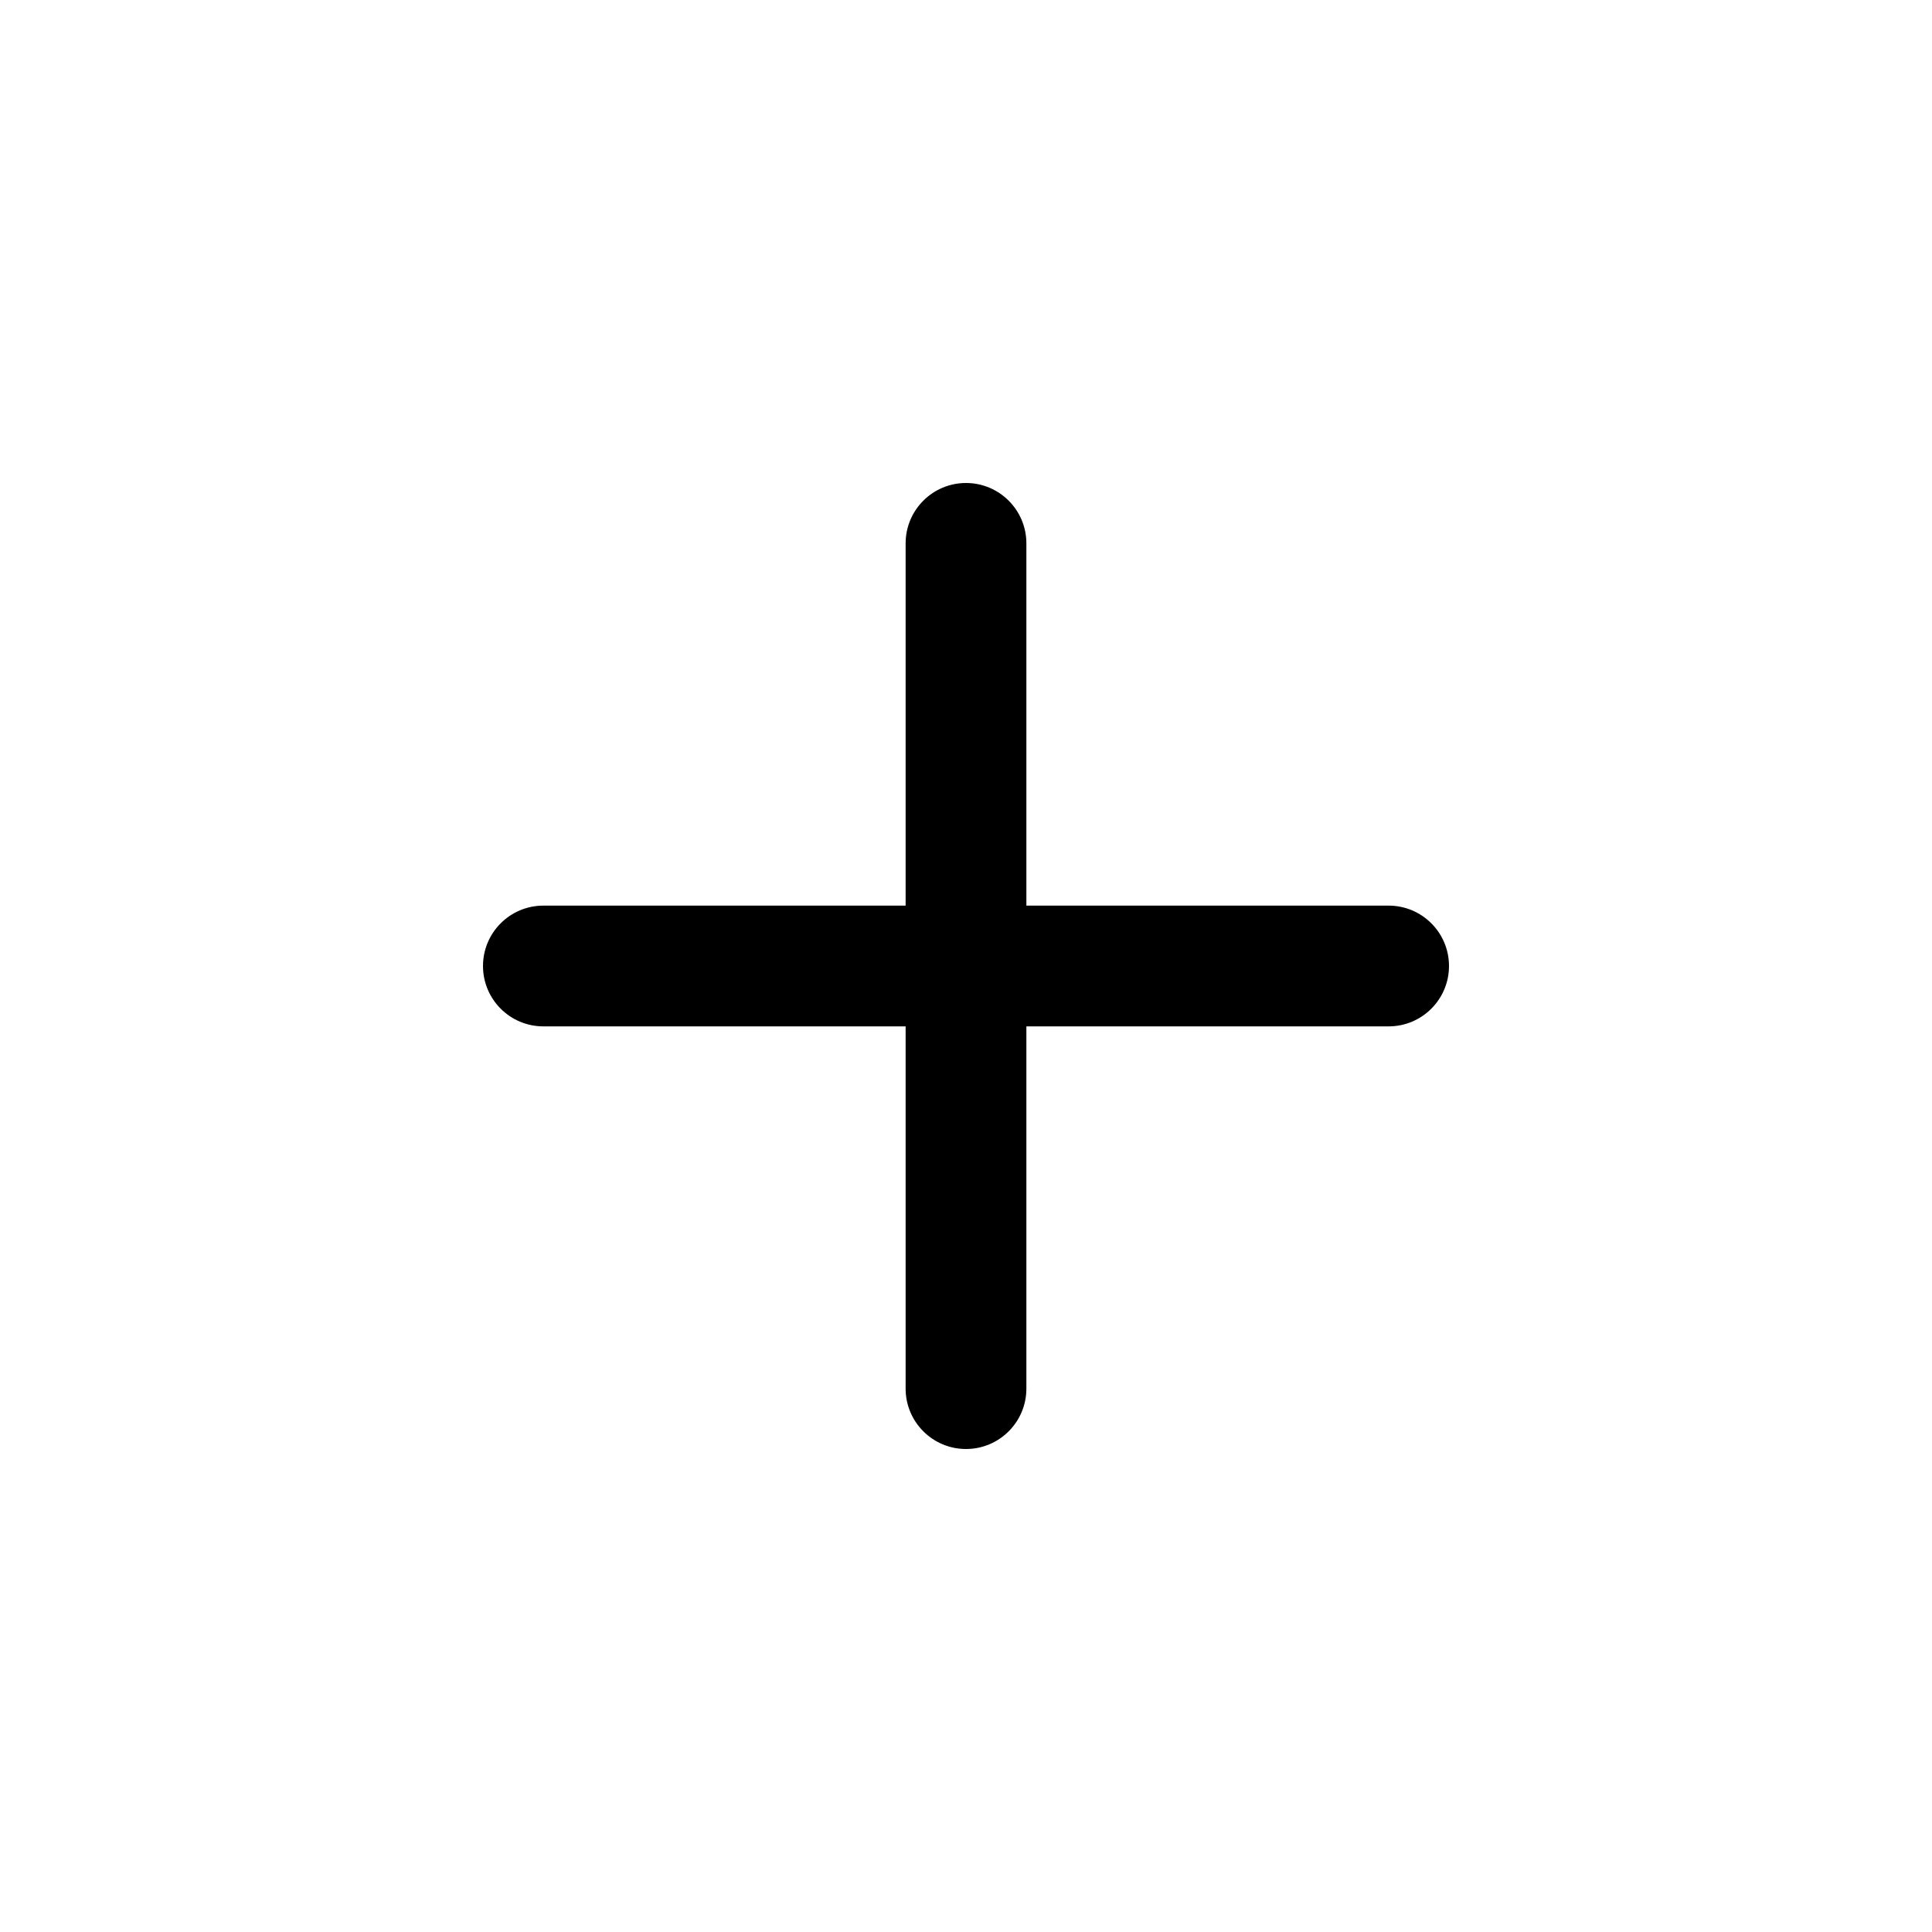
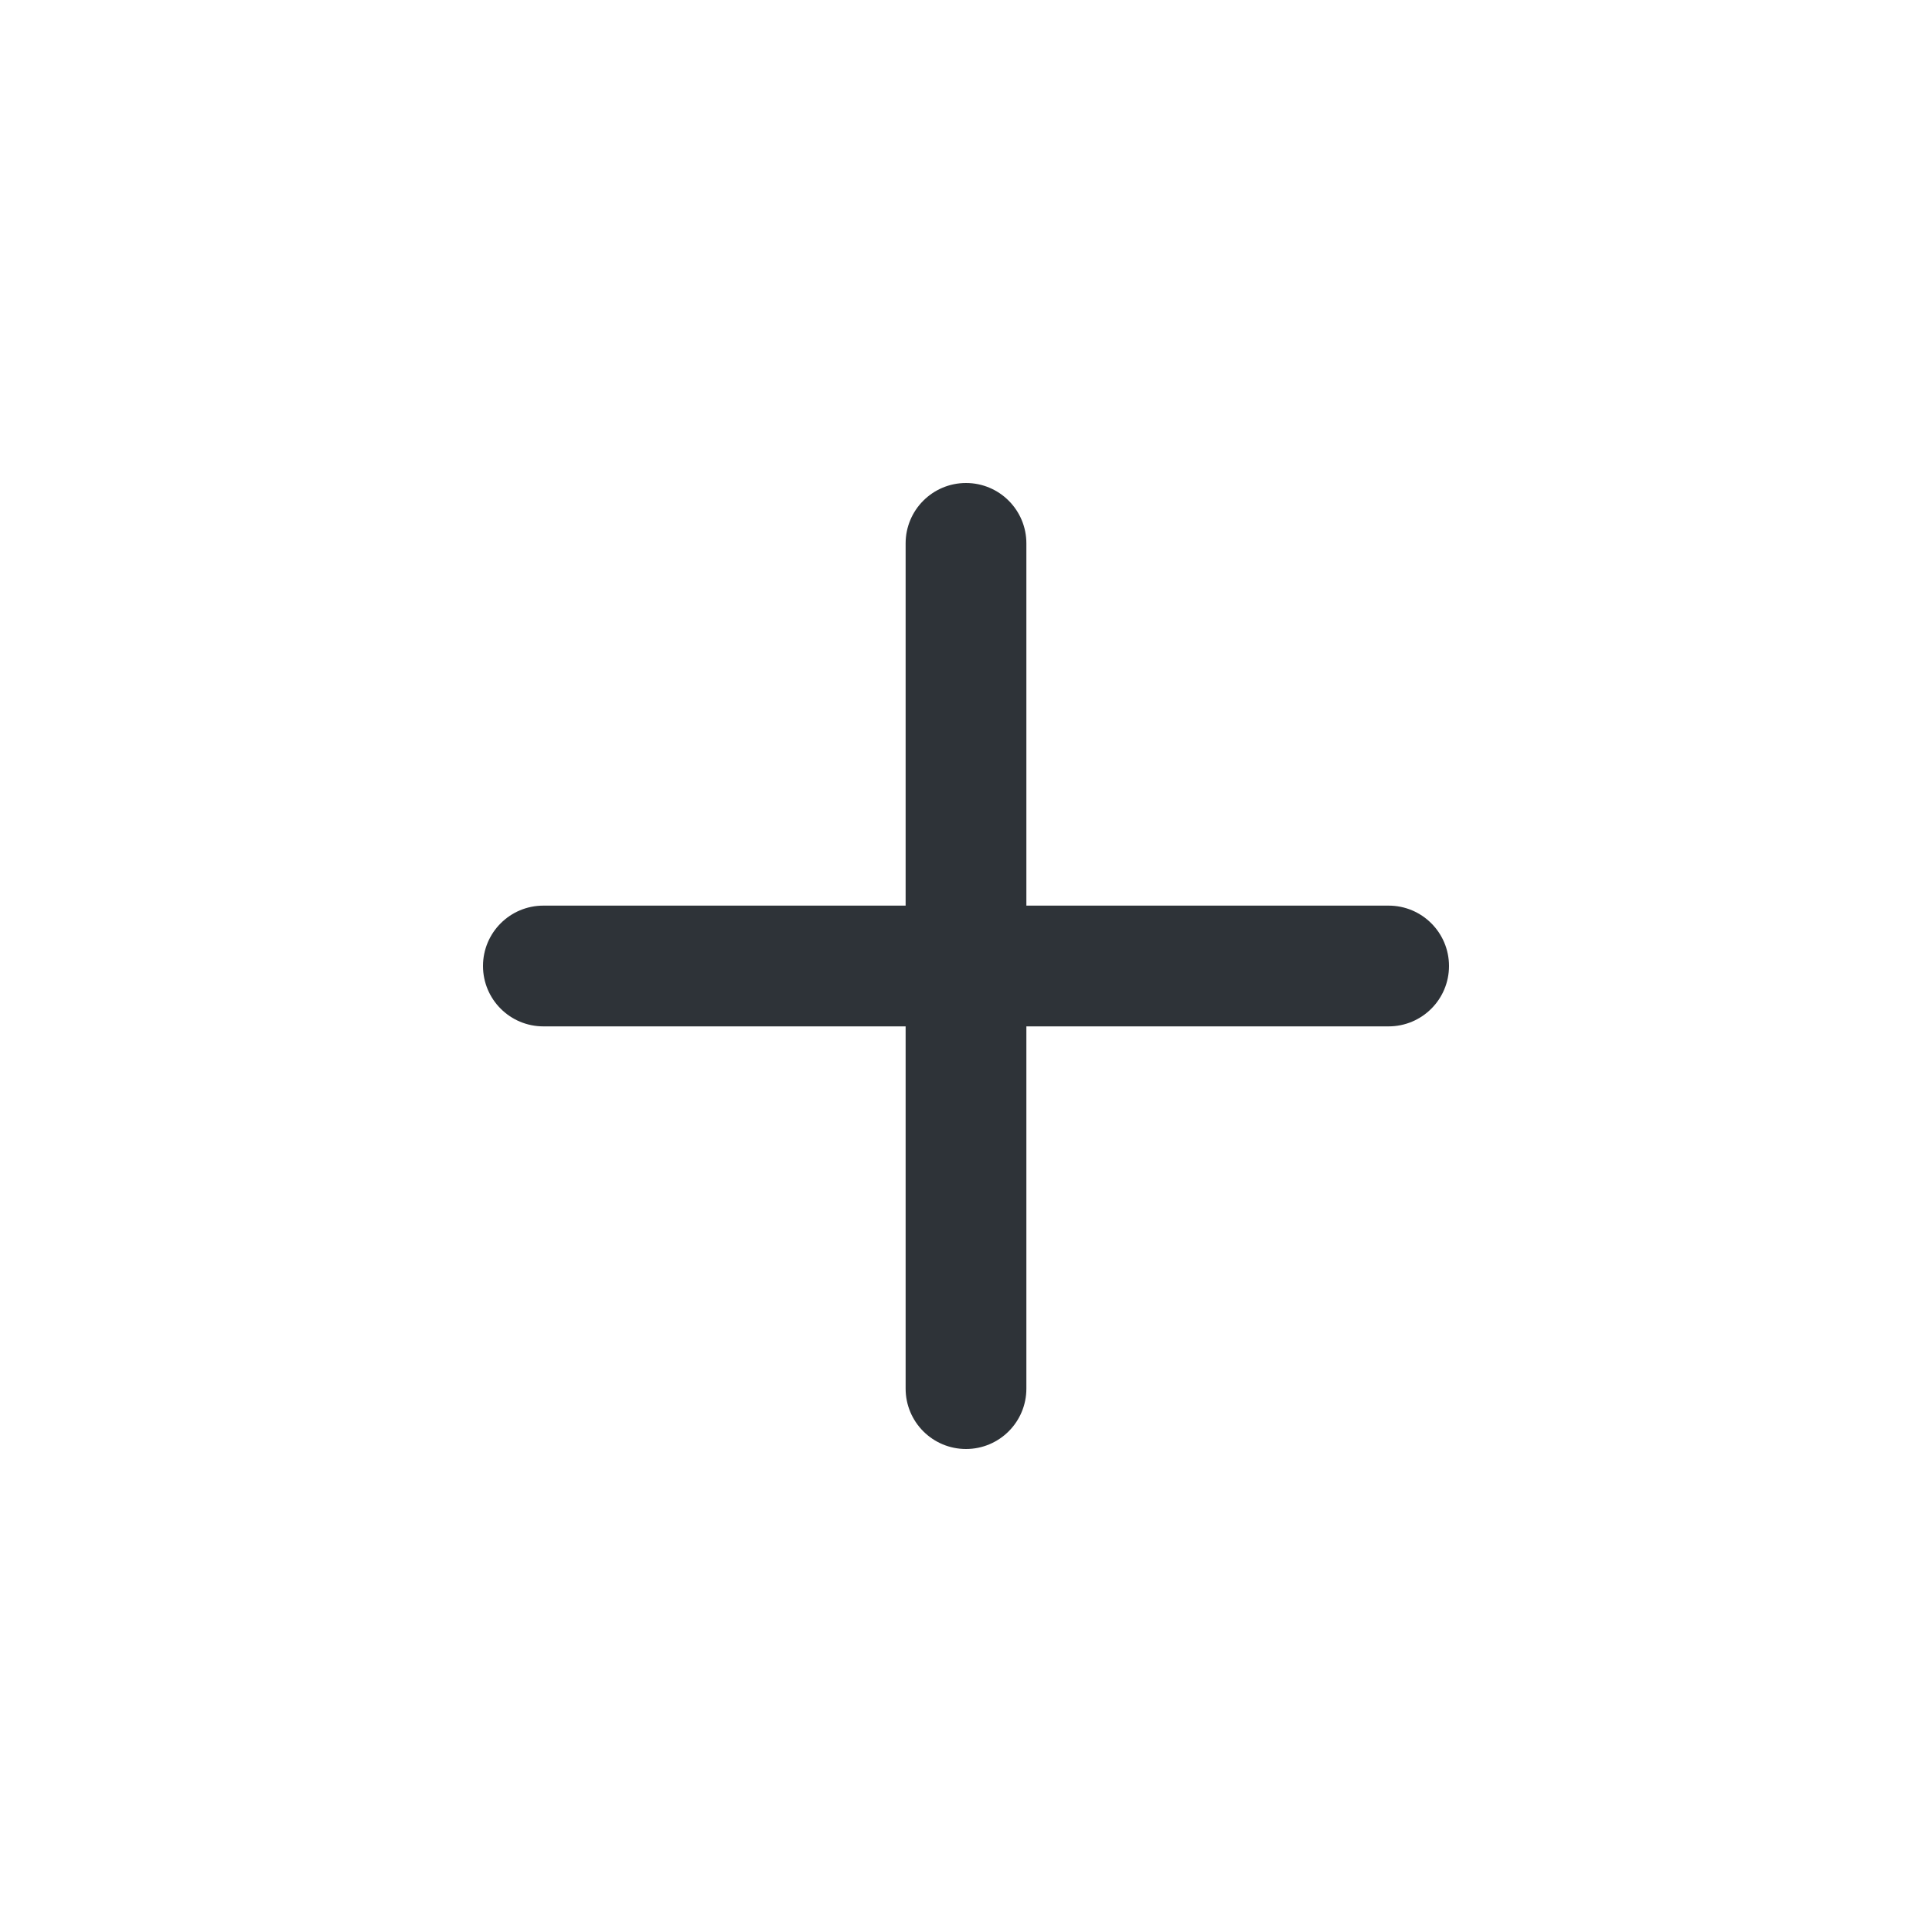
- <svg xmlns="http://www.w3.org/2000/svg" width="16" height="16" fill="currentColor" viewBox="0 0 16 16">
+ <svg xmlns="http://www.w3.org/2000/svg" width="16" height="16" fill="#2E3338" viewBox="0 0 16 16">
  <path d="M8 4a.5.5 0 0 1 .5.5v3h3a.5.5 0 0 1 0 1h-3v3a.5.5 0 0 1-1 0v-3h-3a.5.5 0 0 1 0-1h3v-3A.5.5 0 0 1 8 4z" />
</svg>
